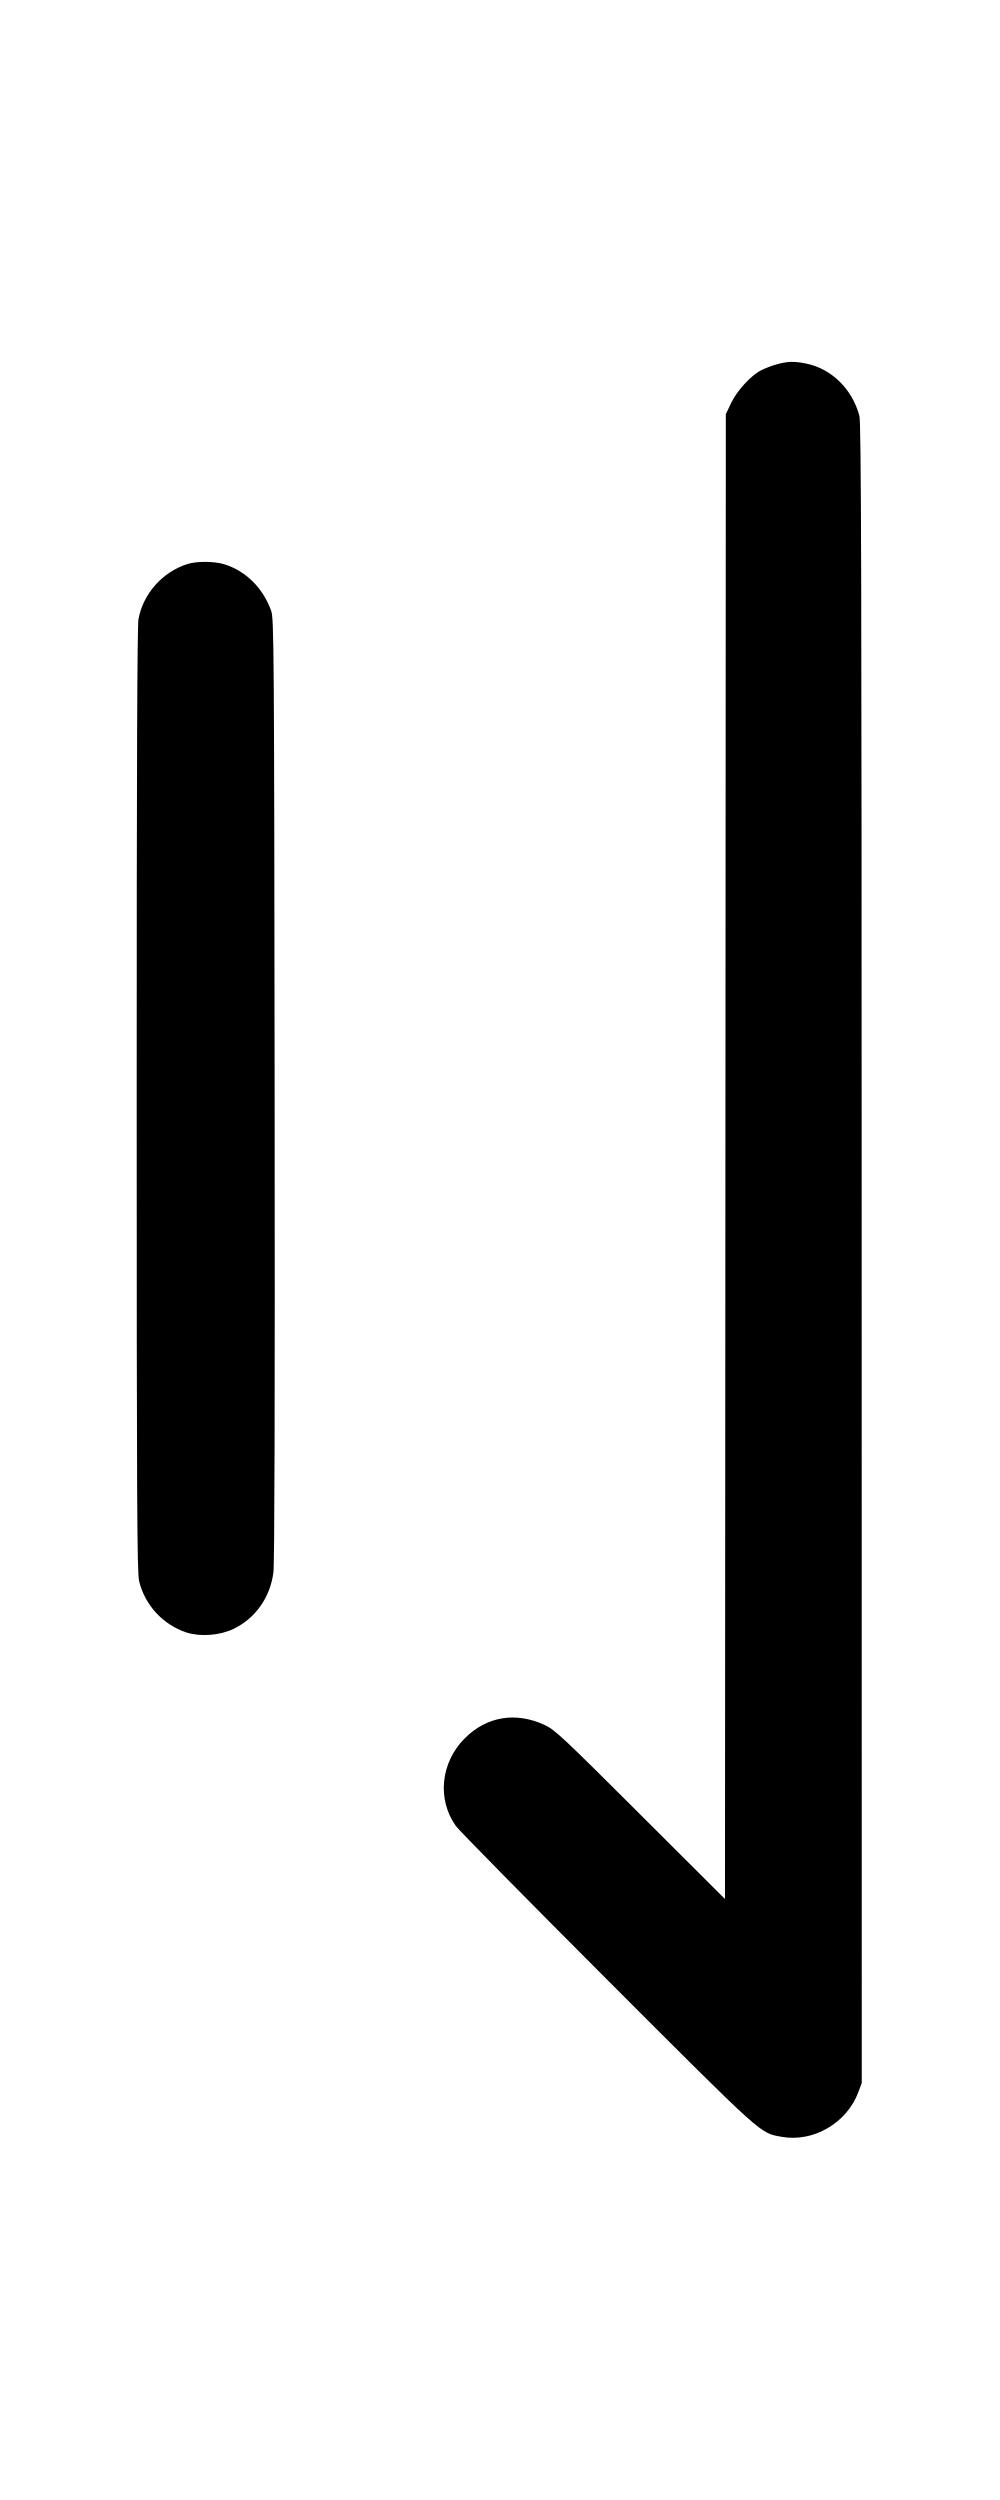
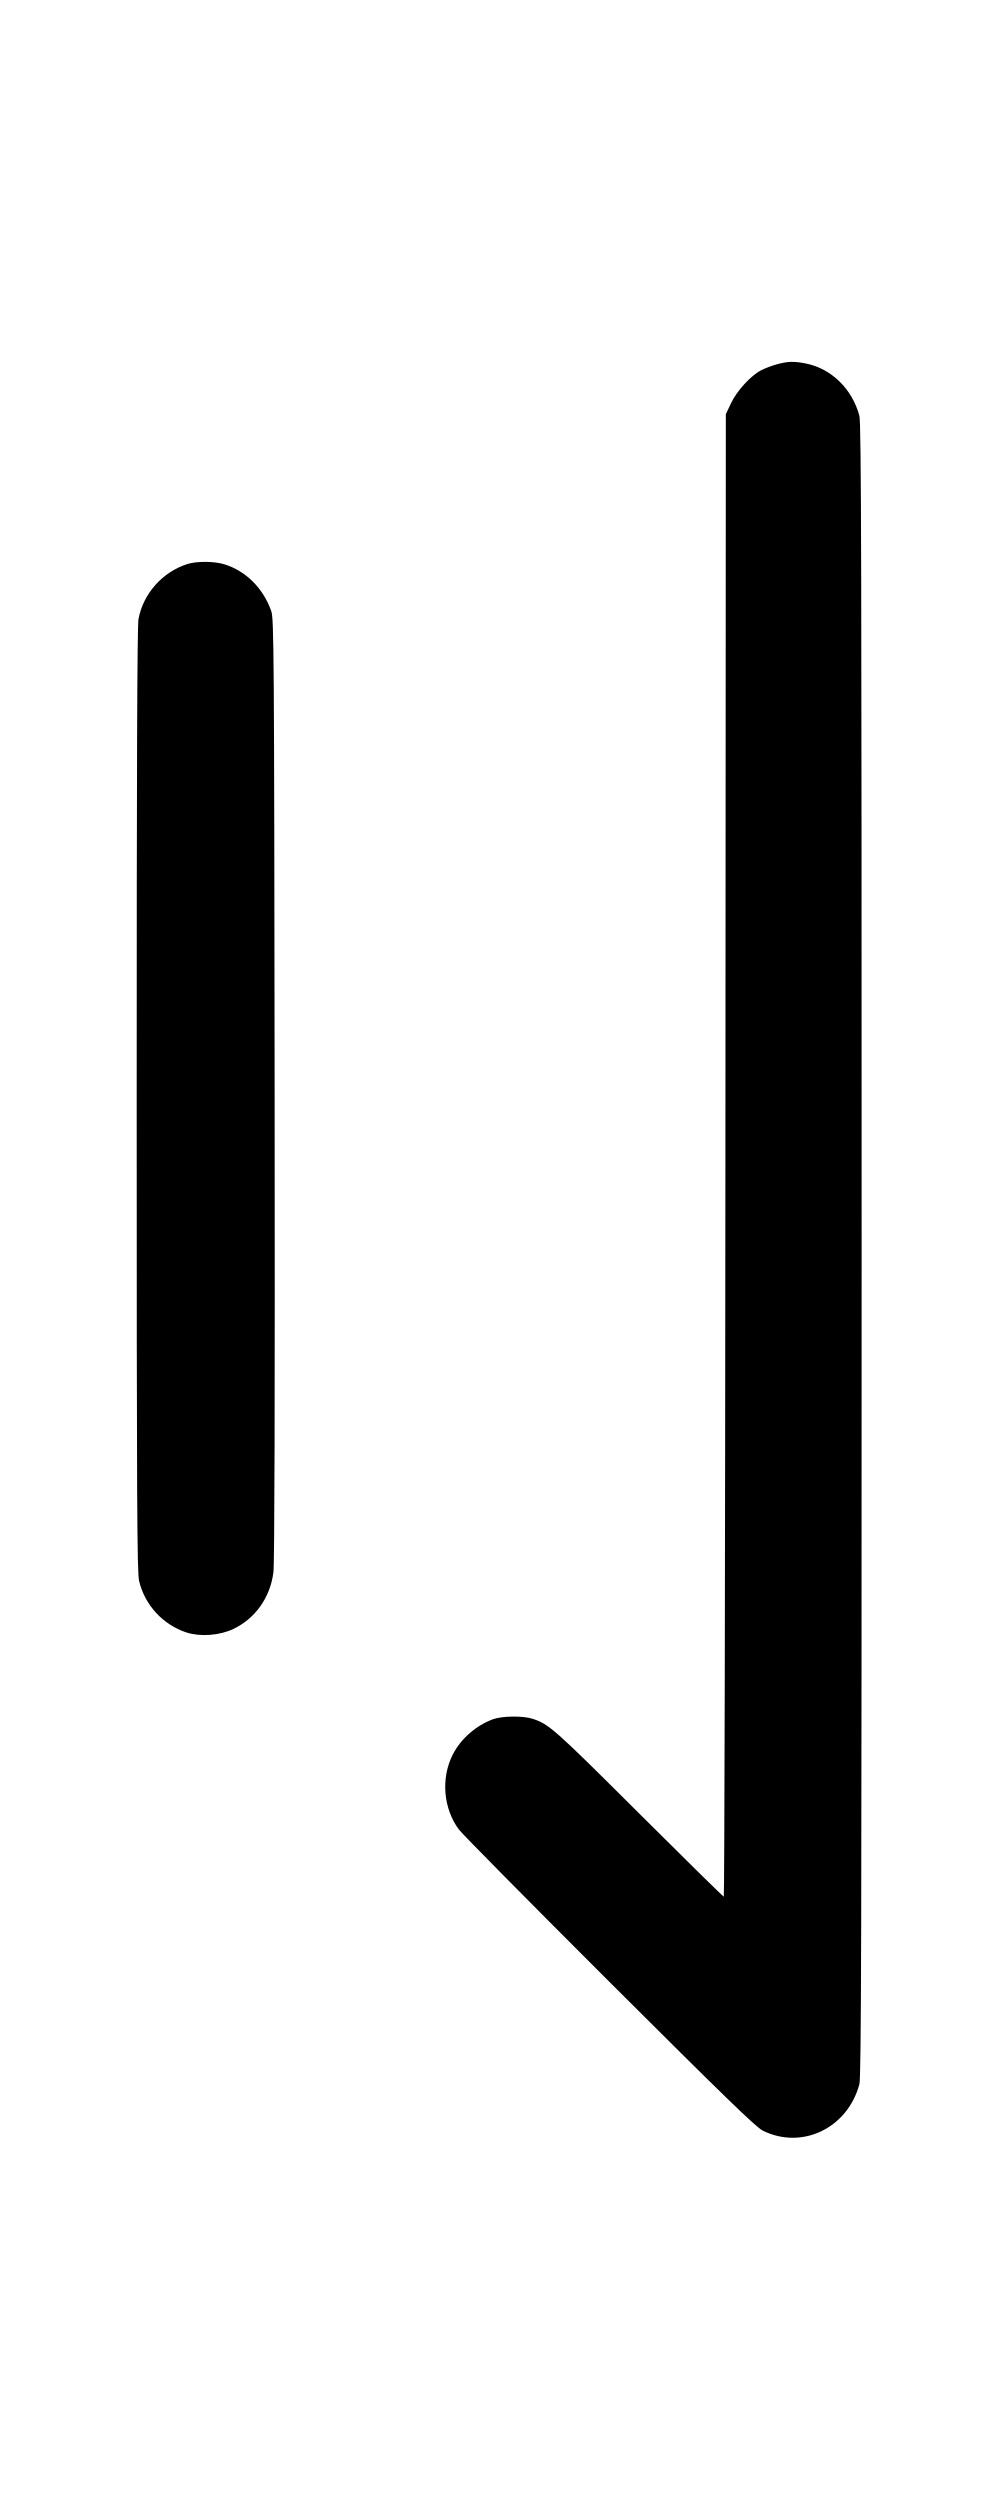
<svg xmlns="http://www.w3.org/2000/svg" width="400" height="1000" viewBox="0 0 400 1000" version="1.1" id="svg5">
-   <path d="M310.834 145.697 C 308.909 146.215,306.070 147.284,304.526 148.072 C 300.346 150.204,294.787 156.268,292.406 161.293 L 290.333 165.667 290.164 462.643 L 289.994 759.619 256.164 725.851 C 225.134 694.880,221.968 691.913,217.925 690.022 C 206.379 684.622,194.682 686.545,185.947 695.280 C 176.256 704.970,174.742 719.703,182.338 730.387 C 183.594 732.153,210.913 759.906,243.048 792.059 C 306.055 855.103,303.875 853.142,312.711 854.731 C 325.329 857.001,338.705 849.217,343.303 836.928 L 344.703 833.186 344.672 501.426 C 344.647 227.477,344.487 169.086,343.754 166.333 C 340.867 155.484,332.400 147.286,322.076 145.343 C 317.434 144.469,315.124 144.542,310.834 145.697 M75.000 225.601 C 64.978 228.779,57.281 237.436,55.392 247.654 C 54.880 250.424,54.670 306.992,54.677 439.956 C 54.685 601.800,54.822 628.908,55.649 632.415 C 57.905 641.980,65.188 649.905,74.540 652.973 C 80.074 654.788,87.813 654.219,93.333 651.591 C 102.113 647.412,108.056 639.034,109.359 629.000 C 109.828 625.387,109.987 563.011,109.850 435.667 C 109.660 259.139,109.577 247.467,108.489 244.390 C 105.249 235.223,98.266 228.301,89.610 225.675 C 85.661 224.477,78.657 224.442,75.000 225.601 " stroke="none" fill-rule="evenodd" fill="#000000" />
+   <path d="M310.834 145.697 C 308.909 146.215,306.070 147.284,304.526 148.072 C 300.346 150.204,294.787 156.268,292.406 161.293 L 290.333 165.667 290.164 462.167 C 290.070 625.242,289.780 758.667,289.518 758.667 C 289.256 758.667,273.882 743.551,255.354 725.076 C 221.688 691.507,219.595 689.649,213.000 687.501 C 209.258 686.282,200.962 686.359,197.355 687.647 C 190.472 690.104,184.235 695.577,181.033 701.970 C 176.323 711.376,177.342 723.438,183.554 731.813 C 184.854 733.566,211.962 760.996,243.792 792.768 C 289.540 838.432,302.382 850.892,305.081 852.236 C 320.780 860.051,339.047 851.282,343.759 833.667 C 344.498 830.905,344.651 773.701,344.651 500.000 C 344.651 226.299,344.498 169.095,343.759 166.333 C 340.853 155.470,332.398 147.286,322.076 145.343 C 317.434 144.469,315.124 144.542,310.834 145.697 M75.000 225.601 C 64.978 228.779,57.281 237.436,55.392 247.654 C 54.880 250.424,54.670 306.992,54.677 439.956 C 54.685 601.800,54.822 628.908,55.649 632.415 C 57.905 641.980,65.188 649.905,74.540 652.973 C 80.074 654.788,87.813 654.219,93.333 651.591 C 102.113 647.412,108.056 639.034,109.359 629.000 C 109.828 625.387,109.987 563.011,109.850 435.667 C 109.660 259.139,109.577 247.467,108.489 244.390 C 105.249 235.223,98.266 228.301,89.610 225.675 C 85.661 224.477,78.657 224.442,75.000 225.601 " stroke="none" fill-rule="evenodd" fill="black" />
</svg>
